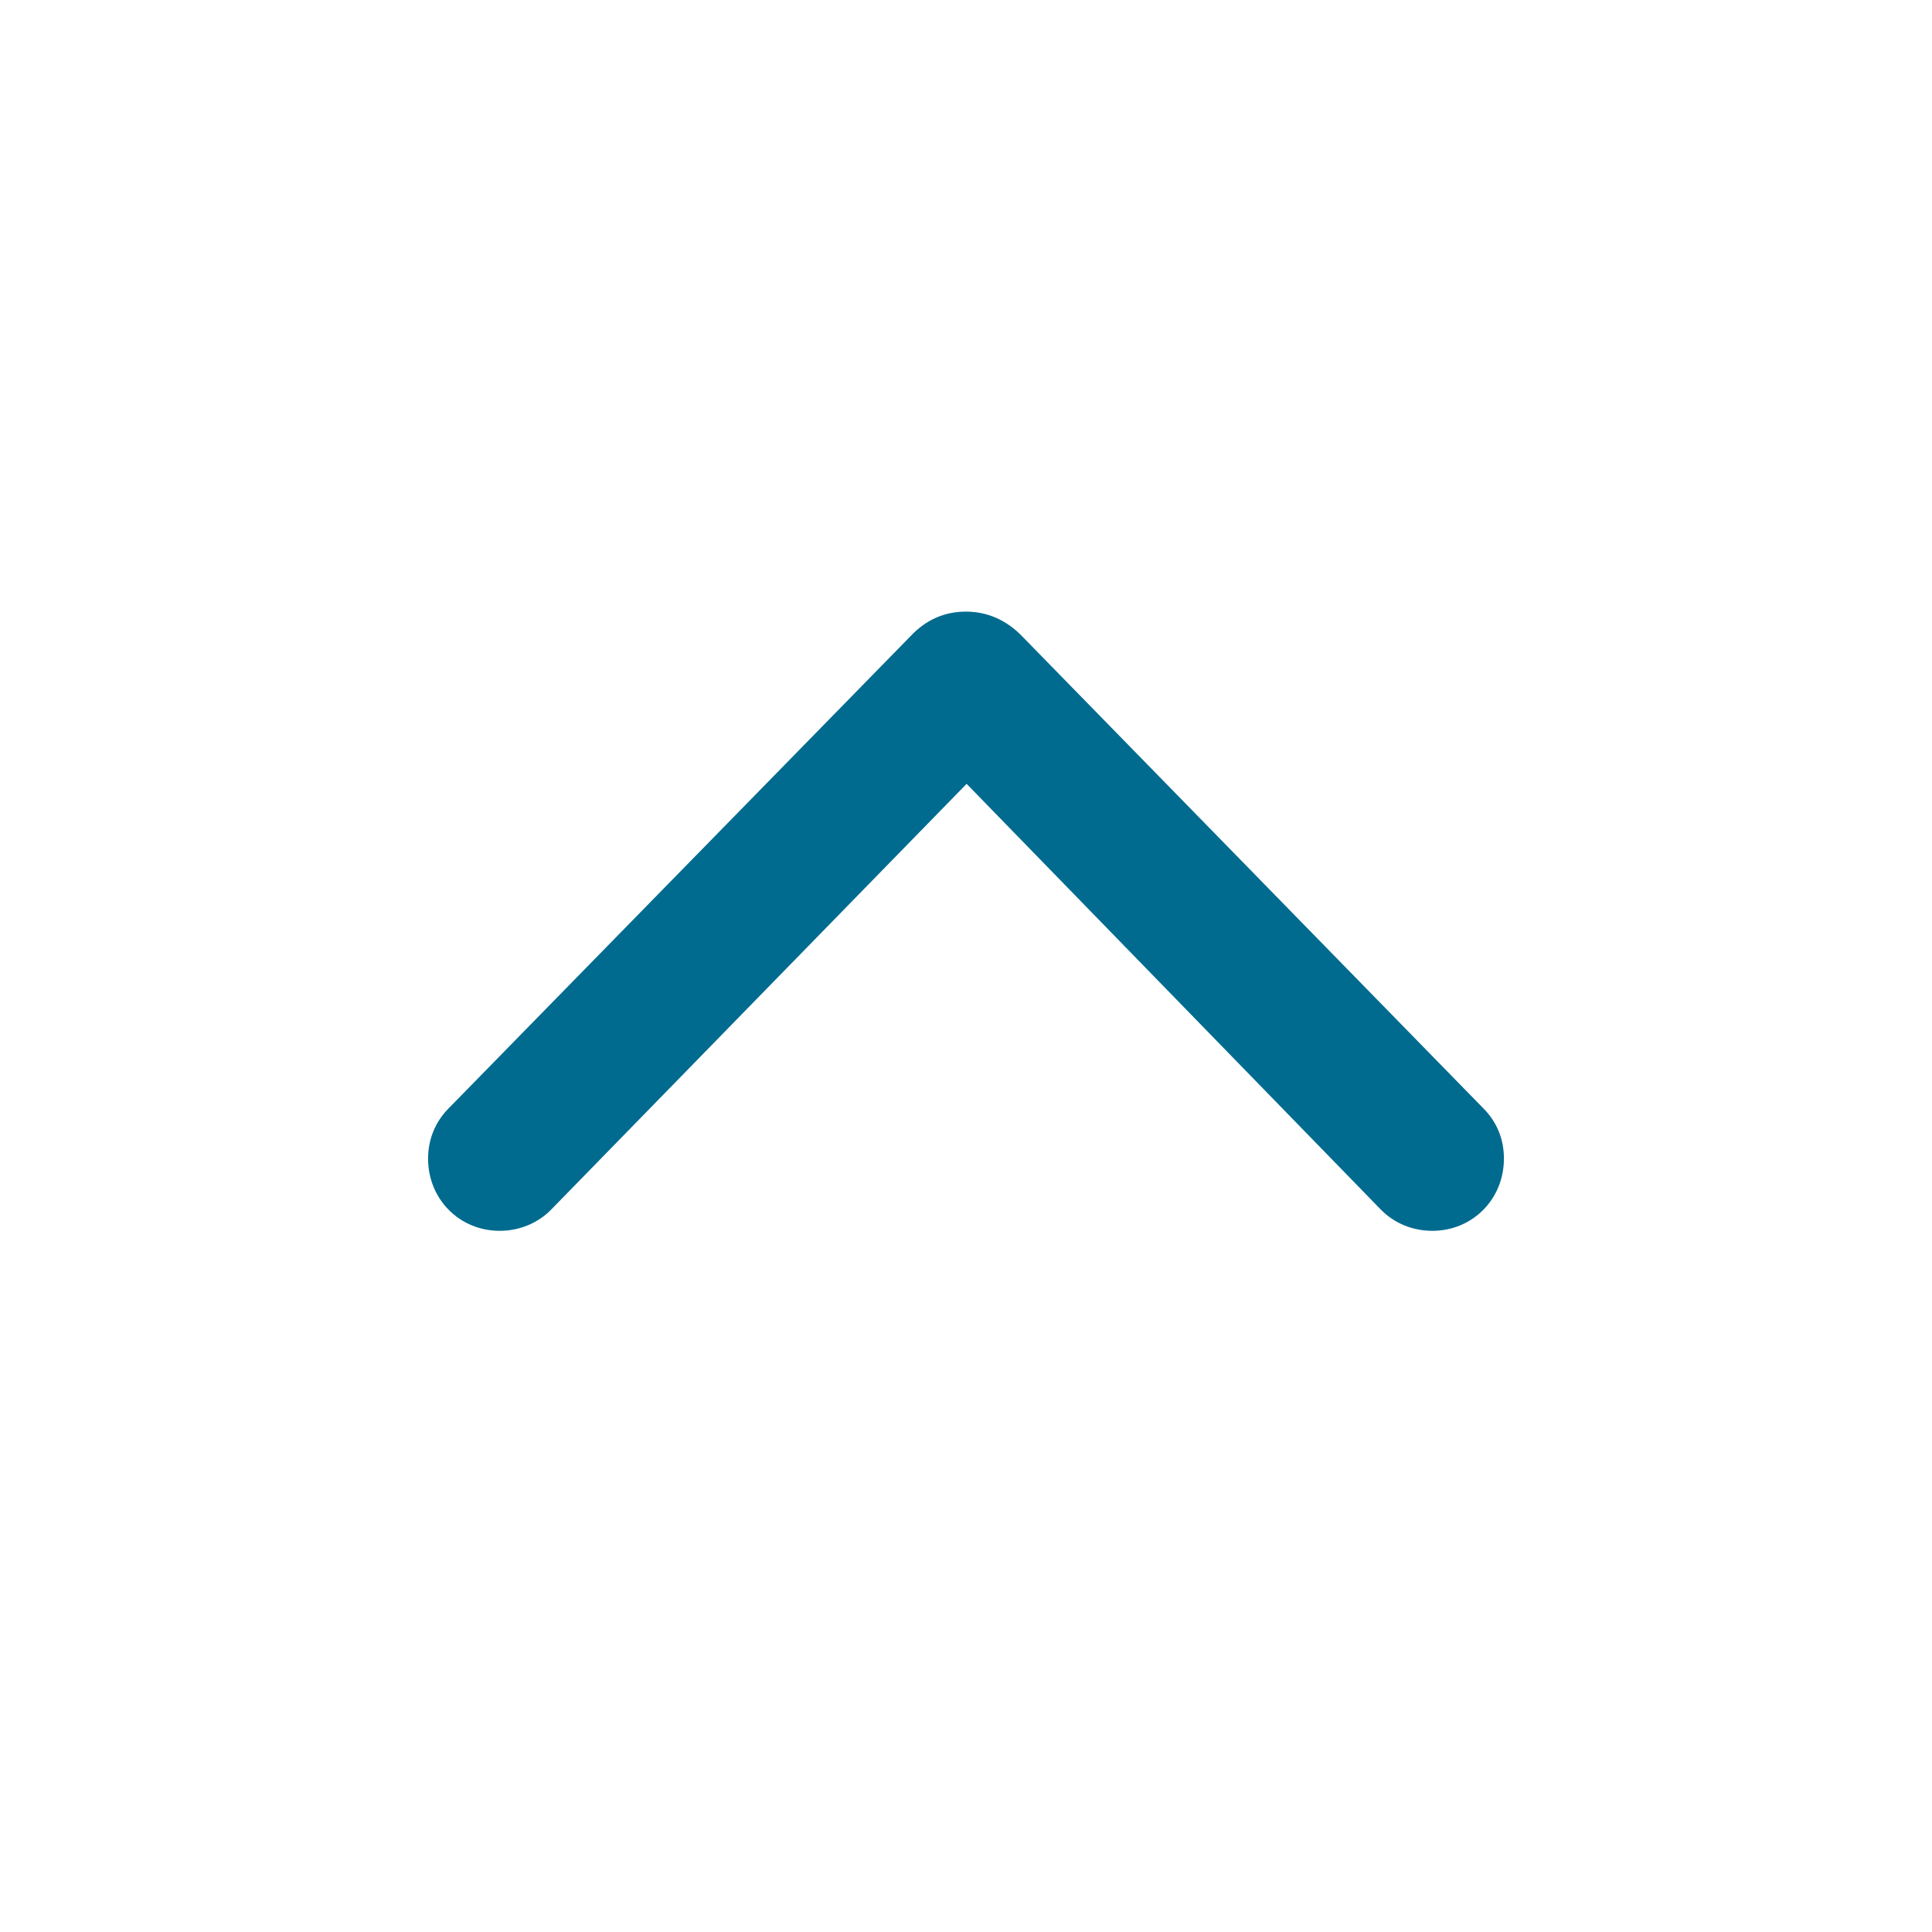
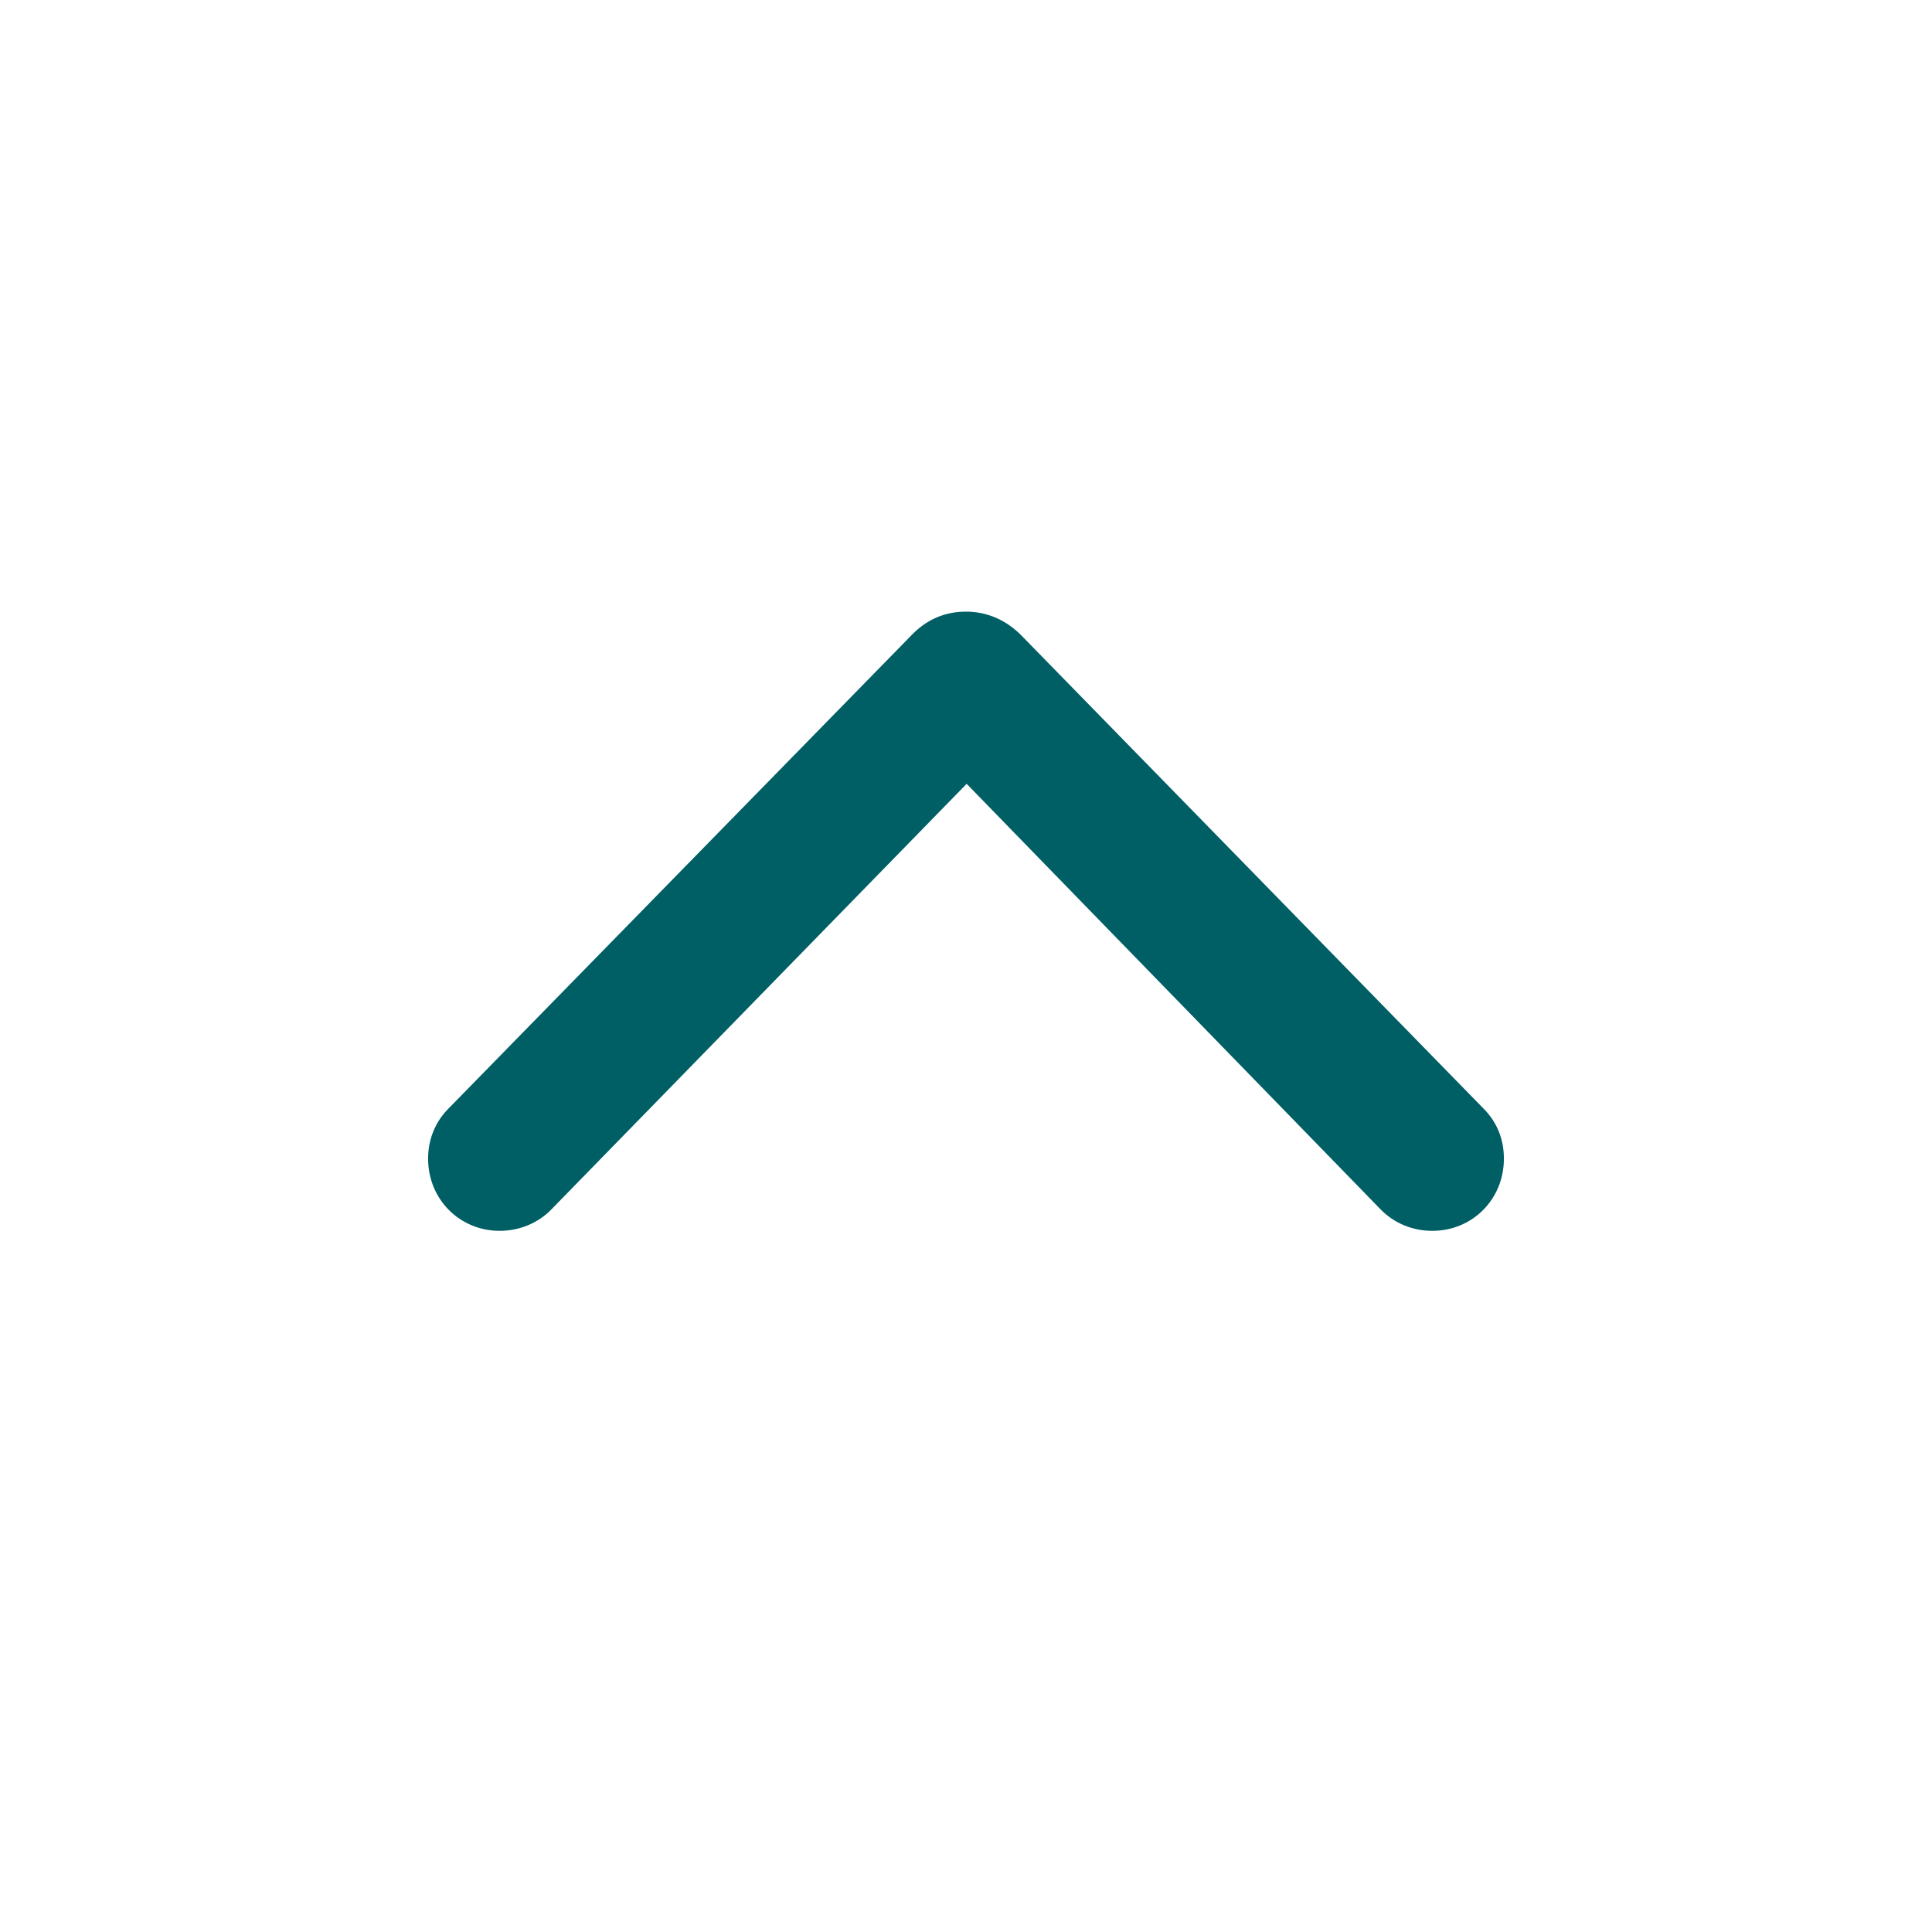
- <svg xmlns="http://www.w3.org/2000/svg" width="28" height="28" viewBox="0 0 28 28" fill="none">
-   <path d="M6.503 16.062L13.191 9.225C13.42 8.979 13.692 8.864 14 8.864C14.308 8.864 14.589 8.987 14.817 9.225L21.497 16.062C21.69 16.256 21.796 16.502 21.796 16.792C21.796 17.381 21.339 17.838 20.759 17.838C20.477 17.838 20.205 17.732 20.003 17.521L14.009 11.36L7.997 17.521C7.804 17.724 7.531 17.838 7.241 17.838C6.661 17.838 6.204 17.381 6.204 16.792C6.204 16.511 6.31 16.256 6.503 16.062Z" fill="#006B8F" />
+ <svg xmlns="http://www.w3.org/2000/svg" width="24" height="24" viewBox="0 0 24 24" fill="none">
+   <path d="M5.574 13.768L11.307 7.907C11.503 7.696 11.736 7.598 12 7.598C12.264 7.598 12.505 7.703 12.701 7.907L18.426 13.768C18.592 13.934 18.682 14.145 18.682 14.393C18.682 14.898 18.291 15.29 17.793 15.29C17.552 15.29 17.319 15.199 17.145 15.018L12.008 9.737L6.855 15.018C6.689 15.192 6.455 15.29 6.207 15.29C5.71 15.29 5.318 14.898 5.318 14.393C5.318 14.152 5.408 13.934 5.574 13.768Z" fill="#005F65" />
</svg>
